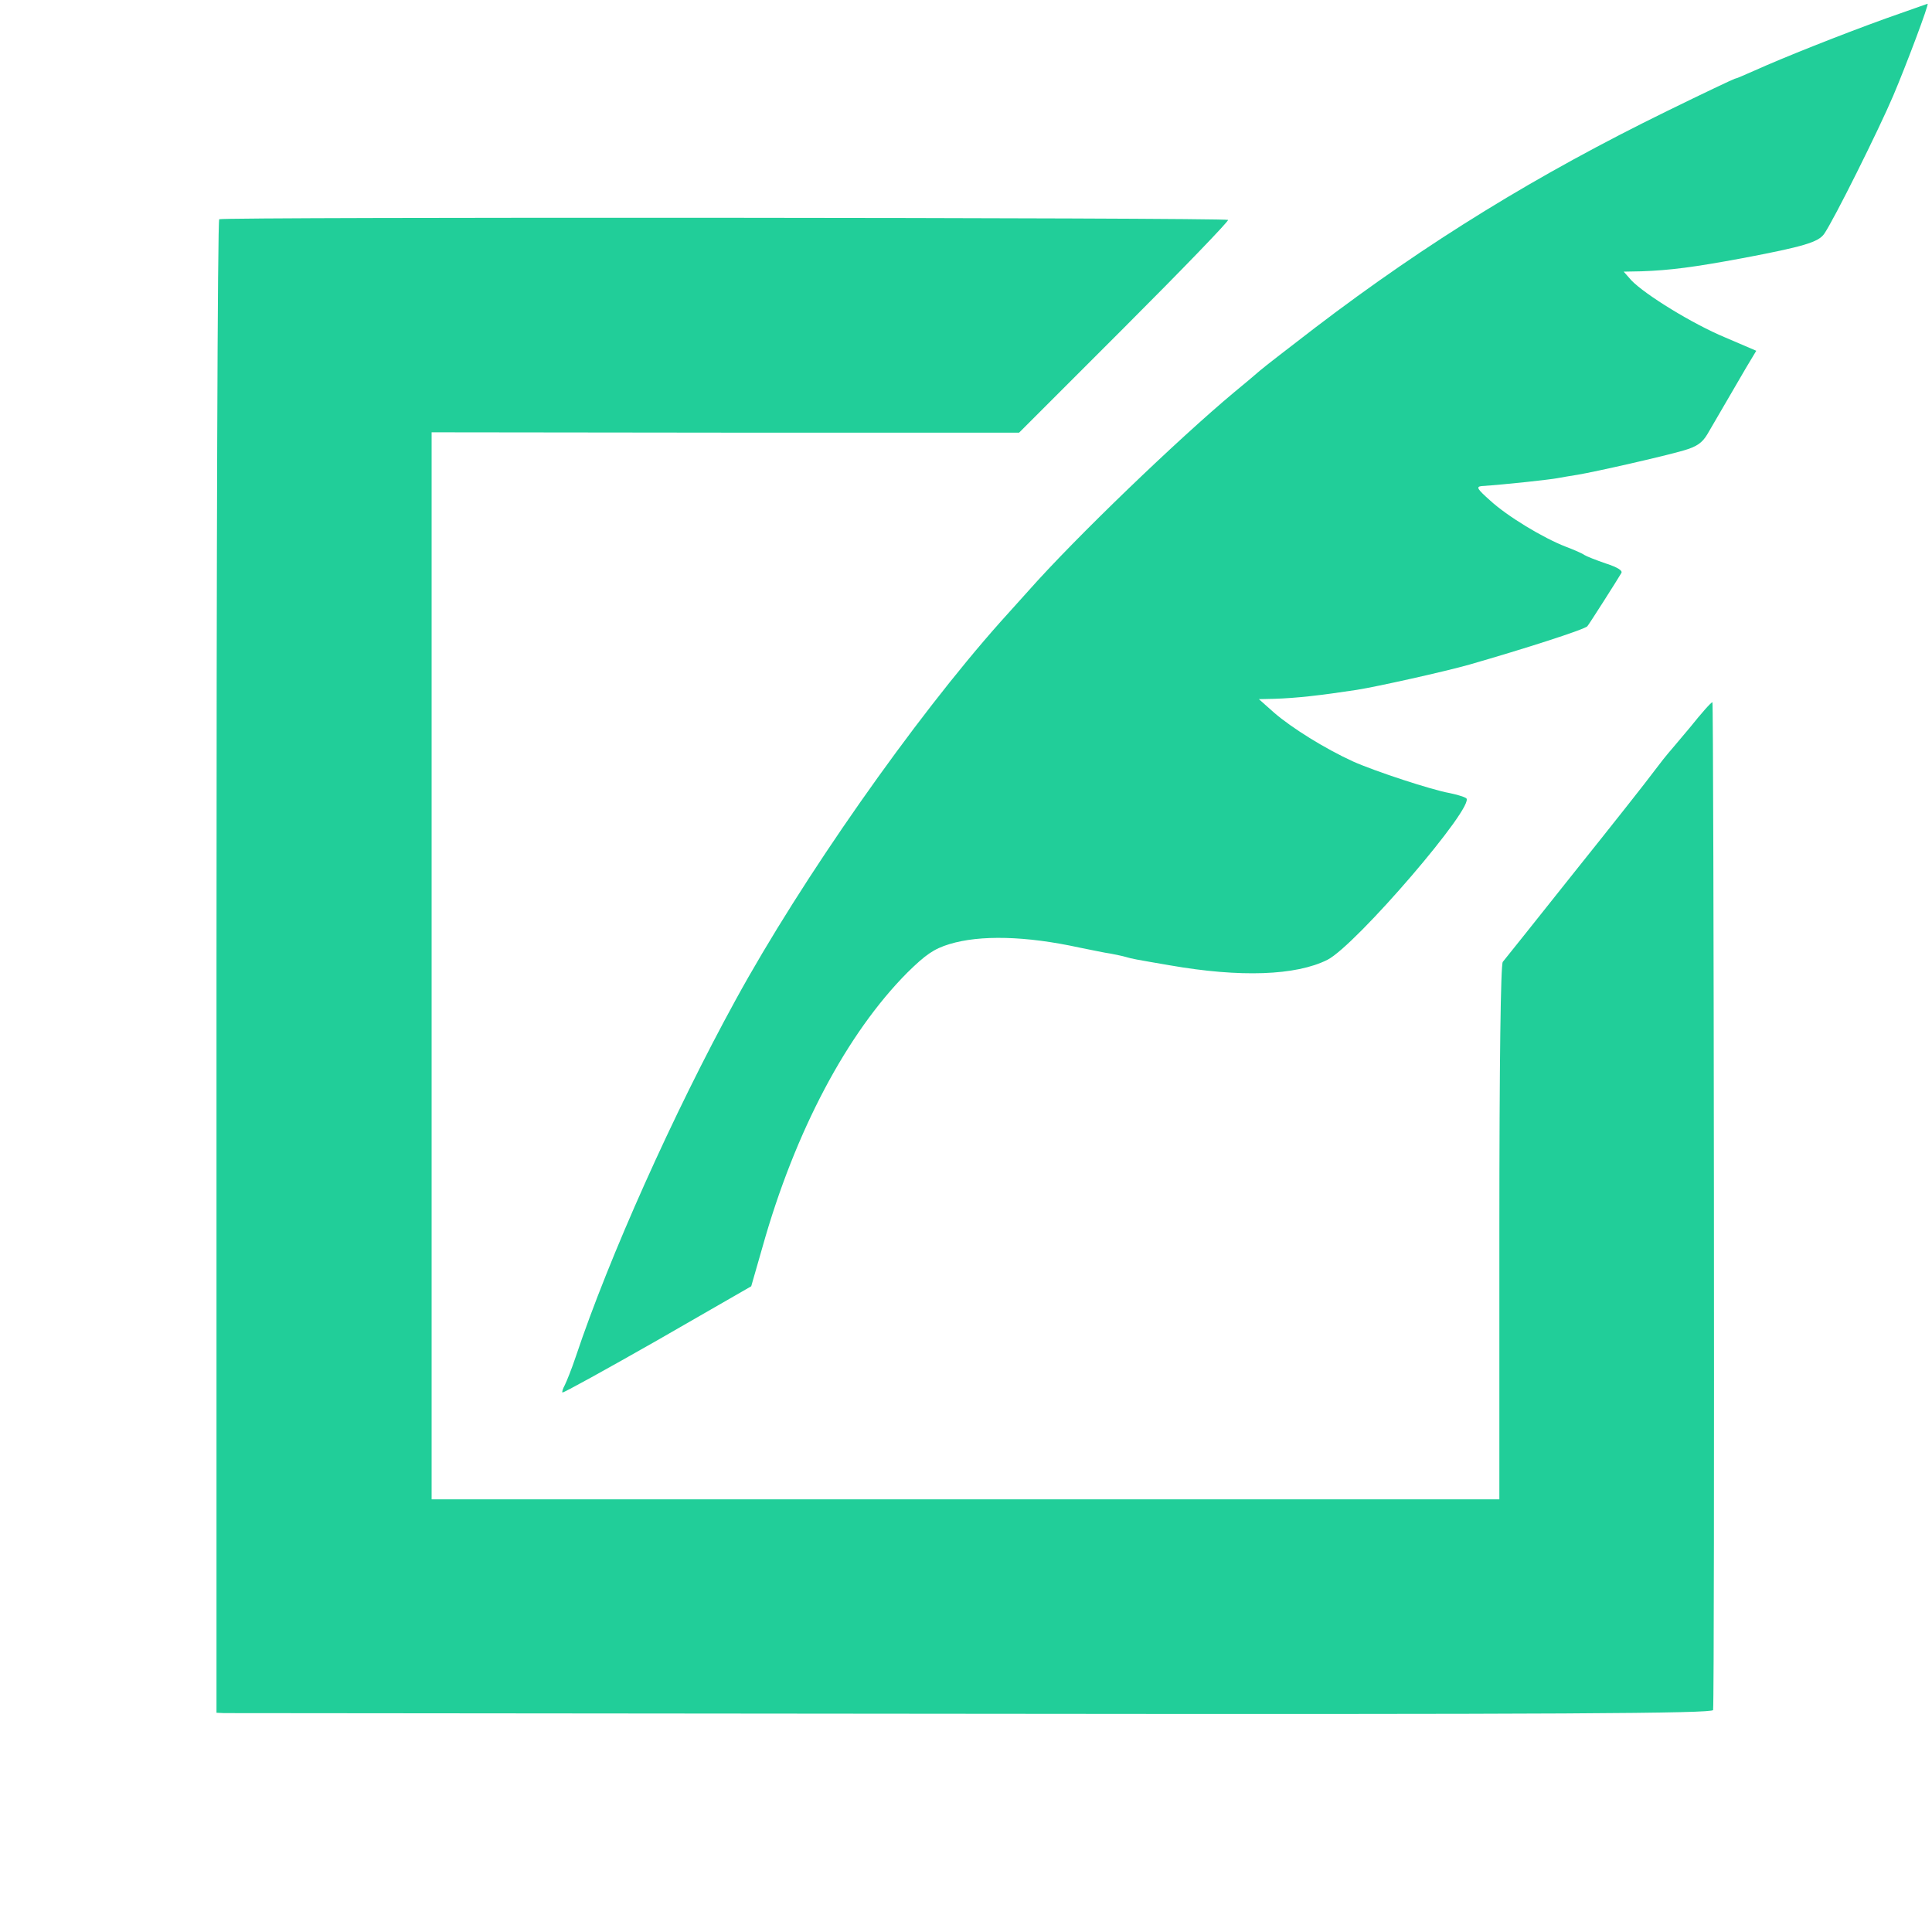
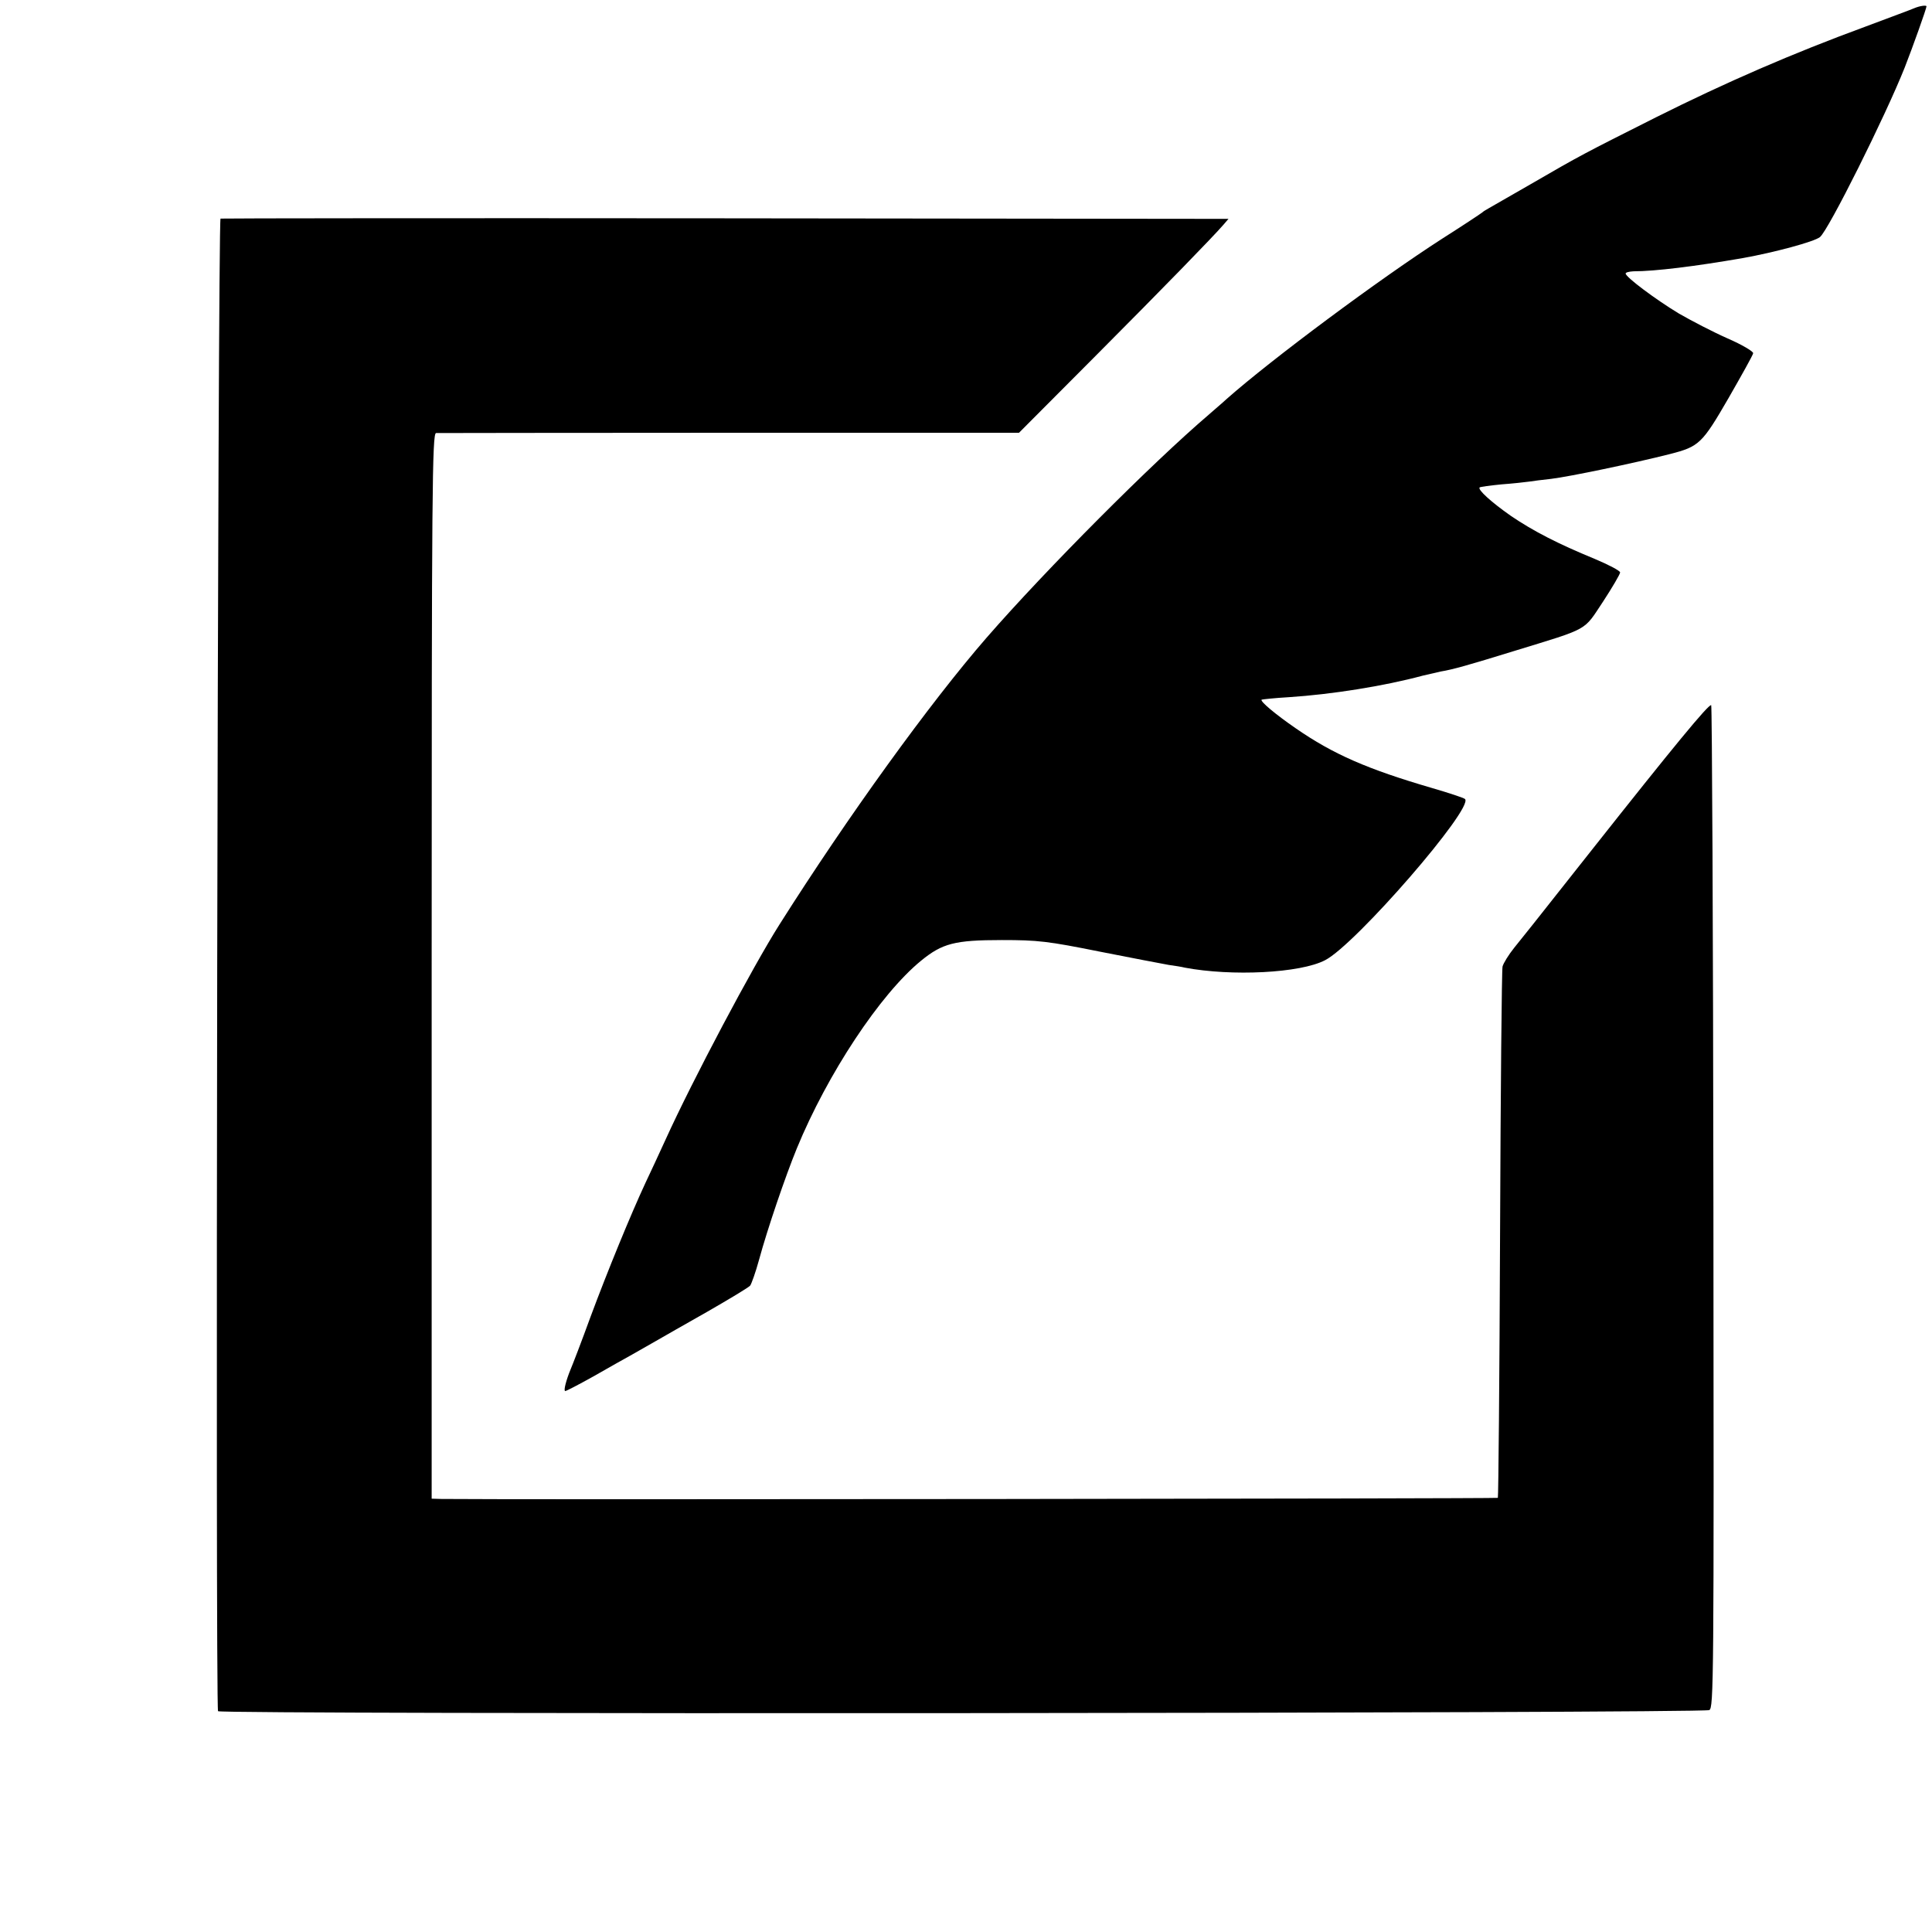
- <svg xmlns="http://www.w3.org/2000/svg" version="1.0" width="564pt" height="564pt" viewBox="0 0 564 564" preserveAspectRatio="xMidYMid meet">
-   <g transform="translate(0,564) scale(0.1,-0.1)" fill="#21CE99" stroke="none">
-     <path d="M5505 5586 c-133 -48 -301 -115 -383 -152 -29 -13 -55 -24 -58 -24 -2 0 -91 -42 -197 -94 -378 -185 -699 -382 -1027 -632 -74 -57 -147 -113 -162 -126 -15 -13 -48 -41 -75 -63 -163 -136 -463 -424 -601 -580 -30 -33 -66 -73 -81 -90 -253 -284 -581 -752 -774 -1105 -181 -330 -369 -750 -466 -1040 -12 -36 -27 -73 -32 -83 -6 -11 -9 -21 -7 -22 2 -2 127 67 278 153 l273 157 33 115 c95 338 247 624 423 801 53 52 77 69 123 83 89 27 222 24 378 -10 36 -7 77 -16 93 -18 15 -3 35 -7 45 -10 17 -5 22 -6 127 -24 206 -36 368 -30 460 16 83 42 436 453 405 472 -8 5 -30 11 -49 15 -51 9 -216 63 -281 92 -83 38 -179 98 -230 142 l-45 40 45 1 c65 2 135 10 240 26 58 9 260 54 330 74 160 46 338 103 344 112 4 4 90 139 99 155 5 7 -11 17 -45 28 -29 10 -57 21 -63 25 -5 4 -30 15 -54 24 -67 26 -171 89 -221 135 -37 33 -42 40 -25 42 74 5 200 19 221 23 12 2 38 7 59 10 54 9 252 54 310 71 38 11 54 22 69 47 53 91 86 148 113 194 l30 50 -91 39 c-94 39 -234 125 -274 167 l-22 25 52 1 c84 3 153 12 293 38 180 34 223 47 240 71 27 38 160 305 202 404 37 87 106 270 100 268 -1 0 -56 -20 -122 -43z" />
-     <path d="M640 5000 c-5 -3 -8 -985 -8 -2183 l0 -2177 22 -1 c11 0 994 -1 2183 -2 1724 -2 2163 1 2164 11 5 69 2 2942 -2 2942 -4 0 -33 -33 -65 -73 -33 -39 -62 -74 -65 -77 -3 -3 -21 -26 -40 -51 -19 -26 -124 -159 -233 -295 -109 -137 -203 -255 -209 -262 -6 -8 -10 -286 -10 -791 l0 -778 -1558 0 -1559 0 0 1557 0 1558 858 -1 857 0 308 308 c169 169 305 310 302 313 -6 7 -2934 9 -2945 2z" />
+ <svg xmlns="http://www.w3.org/2000/svg" version="1.0" width="700pt" height="700pt" viewBox="0 0 700 700" preserveAspectRatio="xMidYMid meet">
+   <g transform="translate(0,700) scale(0.1,-0.1)" fill="#000000" stroke="none">
+     <path d="M6935 6970 c-11 -5 -90 -34 -175 -66 -267 -98 -506 -202 -760 -329 -266 -134 -269 -135 -457 -244 -70 -40 -136 -78 -148 -85 -11 -6 -22 -13 -25 -16 -3 -3 -68 -46 -145 -95 -227 -146 -617 -436 -780 -580 -16 -15 -46 -40 -65 -57 -205 -175 -588 -559 -805 -808 -206 -237 -503 -648 -751 -1040 -97 -153 -315 -564 -413 -780 -24 -52 -56 -122 -72 -155 -54 -116 -138 -321 -199 -485 -33 -91 -66 -176 -72 -190 -17 -41 -27 -80 -20 -80 4 0 50 24 102 53 52 30 115 65 140 79 25 14 63 36 86 49 23 13 106 61 186 106 80 46 150 88 156 95 5 7 20 49 32 93 31 114 96 304 137 404 111 270 302 559 450 680 77 63 122 75 293 75 130 0 166 -4 355 -42 116 -23 227 -44 249 -48 21 -3 48 -7 59 -10 170 -32 418 -20 508 27 110 56 540 552 507 584 -4 4 -58 22 -120 40 -233 68 -357 122 -493 216 -74 51 -130 98 -124 104 2 1 47 6 99 9 154 10 344 40 485 78 22 5 51 12 65 15 43 7 100 23 265 74 277 85 251 71 323 179 34 52 62 100 62 106 0 6 -42 28 -92 49 -134 55 -223 101 -304 156 -70 49 -121 95 -113 103 2 2 38 7 79 11 41 3 86 8 100 10 14 2 50 7 80 10 66 8 297 56 431 90 105 27 116 37 212 203 47 82 88 155 89 162 2 6 -40 31 -93 54 -52 23 -131 64 -176 90 -83 50 -193 132 -193 145 0 4 12 7 28 8 79 0 224 18 397 48 112 20 258 59 279 76 31 25 237 438 307 614 29 74 79 214 79 222 0 5 -24 2 -45 -7z" />
+     <path d="M799 6208 c-10 -20 -19 -5391 -9 -5408 7 -12 5378 -8 5403 4 16 8 17 97 15 1823 -1 998 -5 1816 -8 1818 -9 5 -138 -152 -429 -520 -247 -313 -232 -293 -284 -358 -21 -26 -40 -57 -43 -69 -3 -13 -7 -450 -9 -972 -2 -521 -6 -950 -8 -953 -4 -3 -3616 -7 -3828 -4 l-35 1 0 1930 c0 1732 2 1930 16 1931 8 0 487 1 1064 1 l1048 0 272 273 c257 258 429 435 469 481 l18 21 -1826 2 c-1004 1 -1826 0 -1826 -1z" />
  </g>
</svg>
